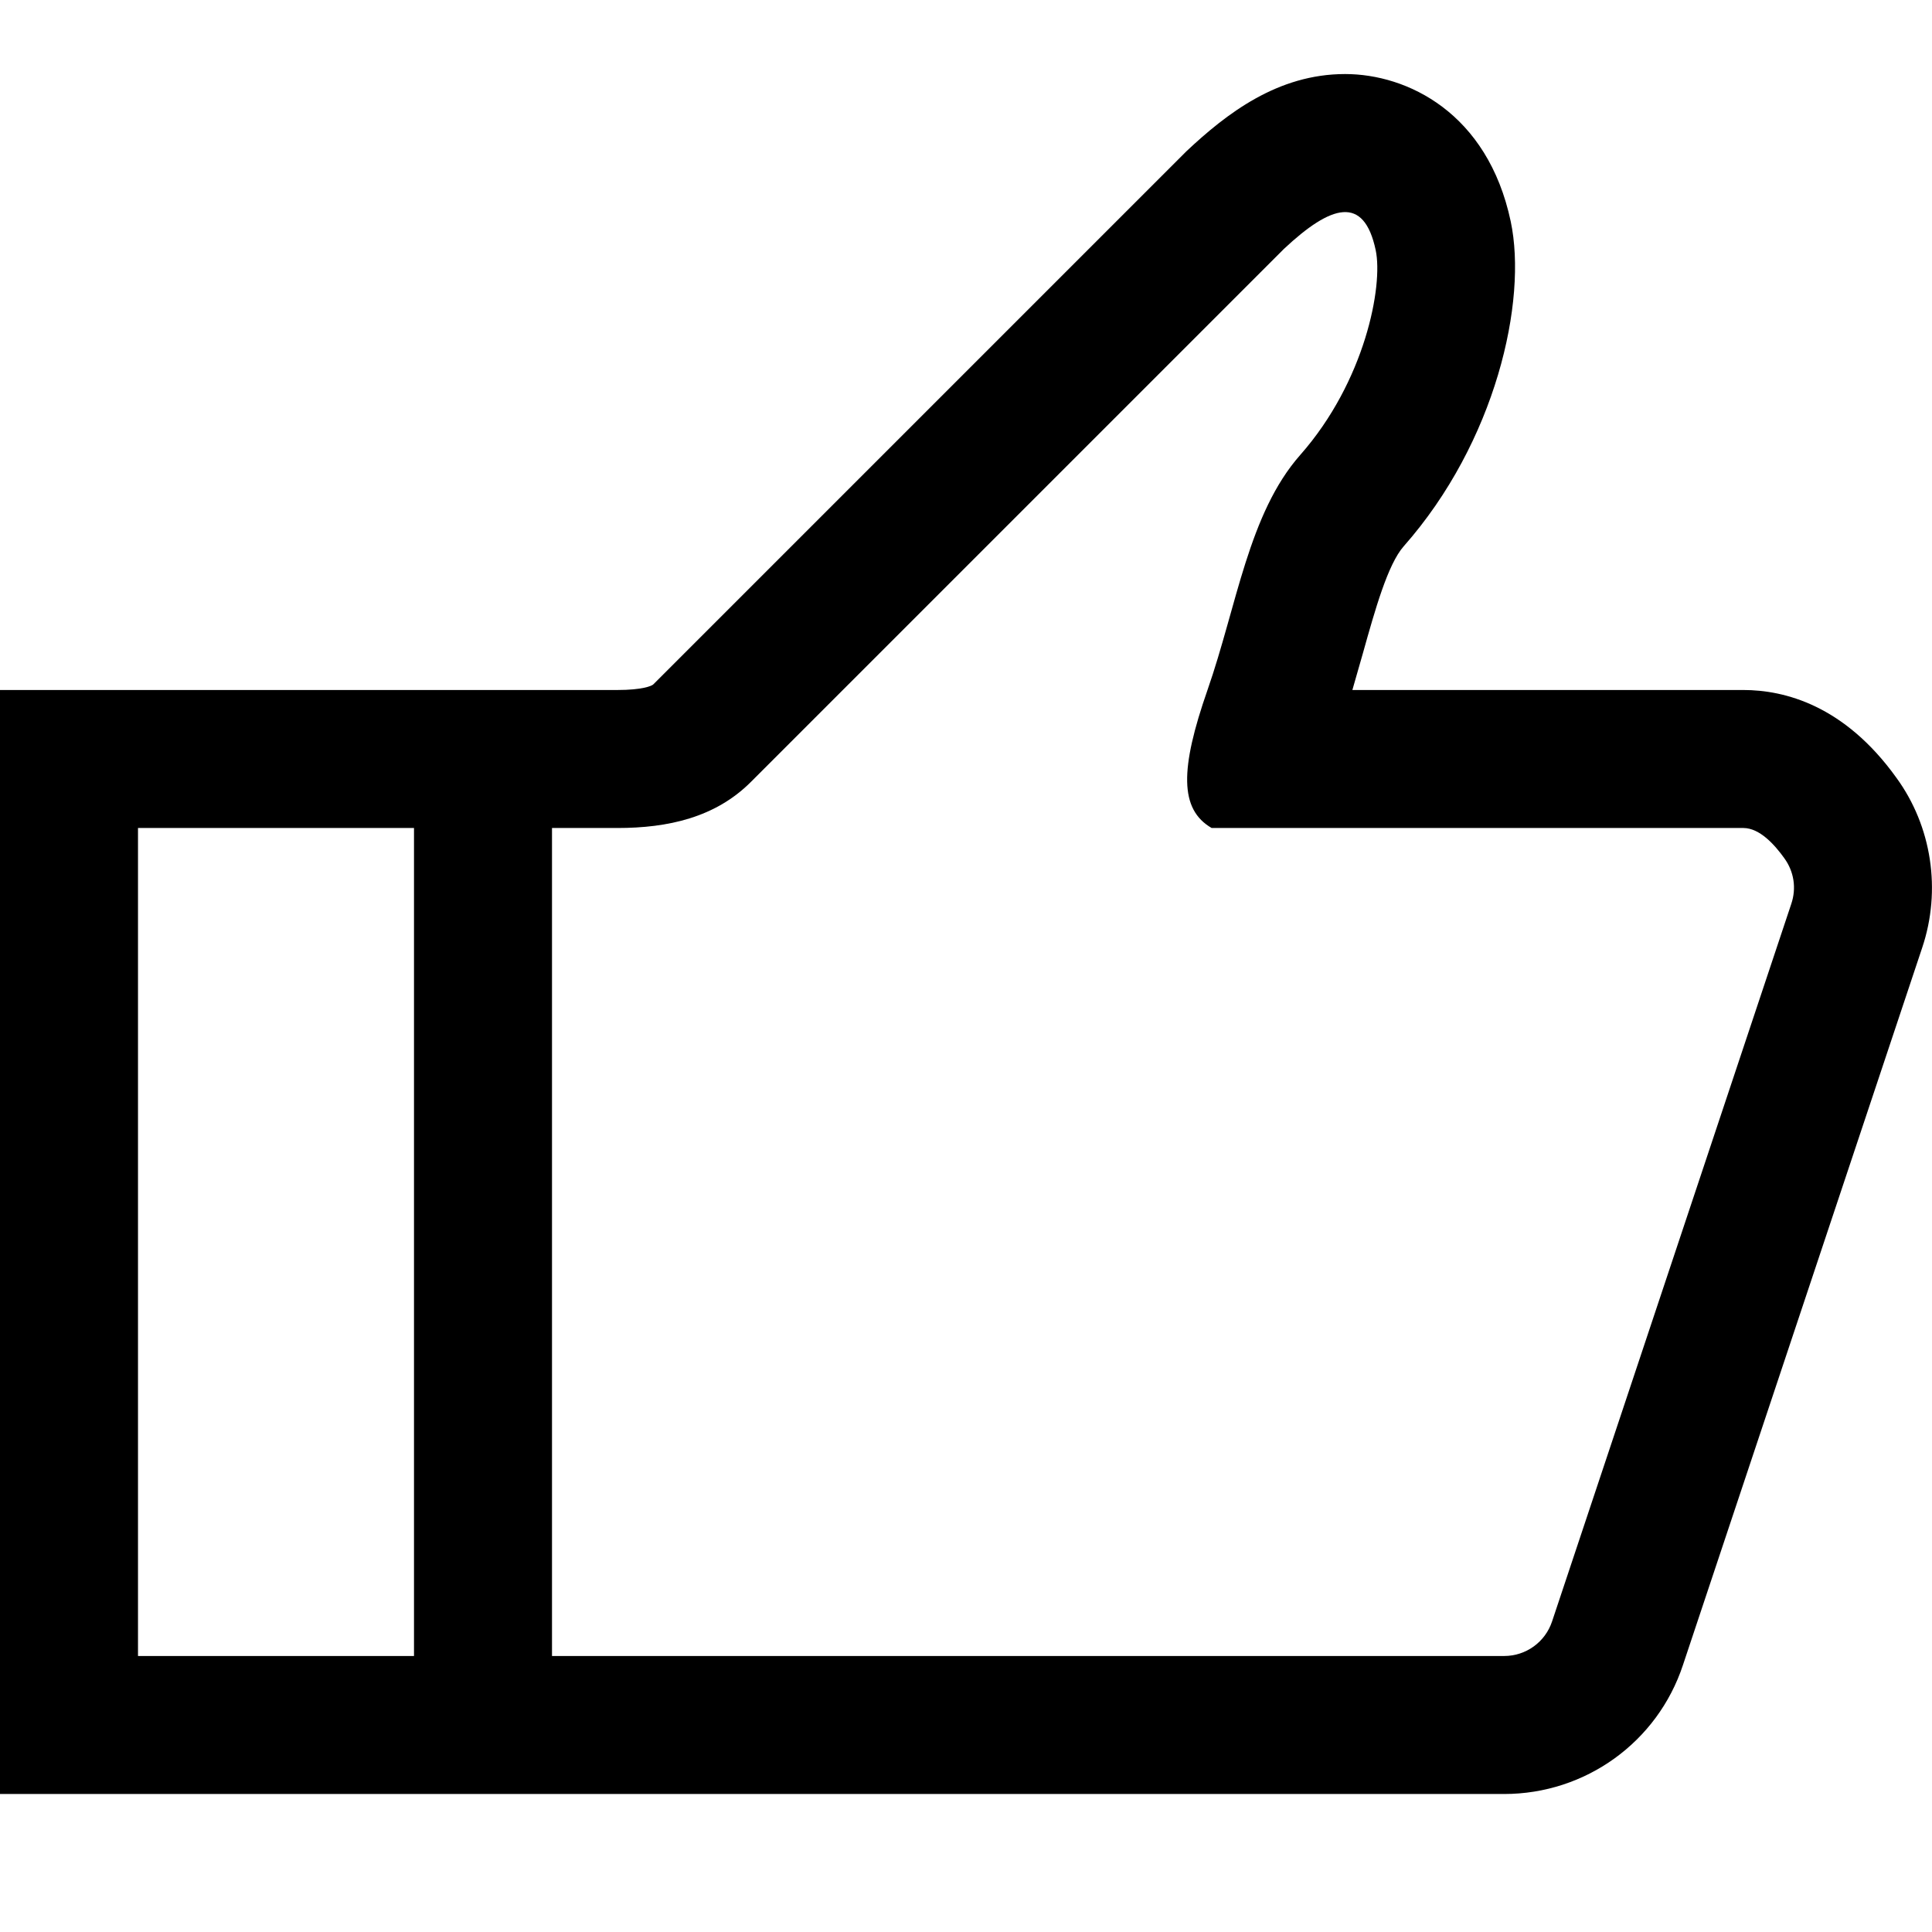
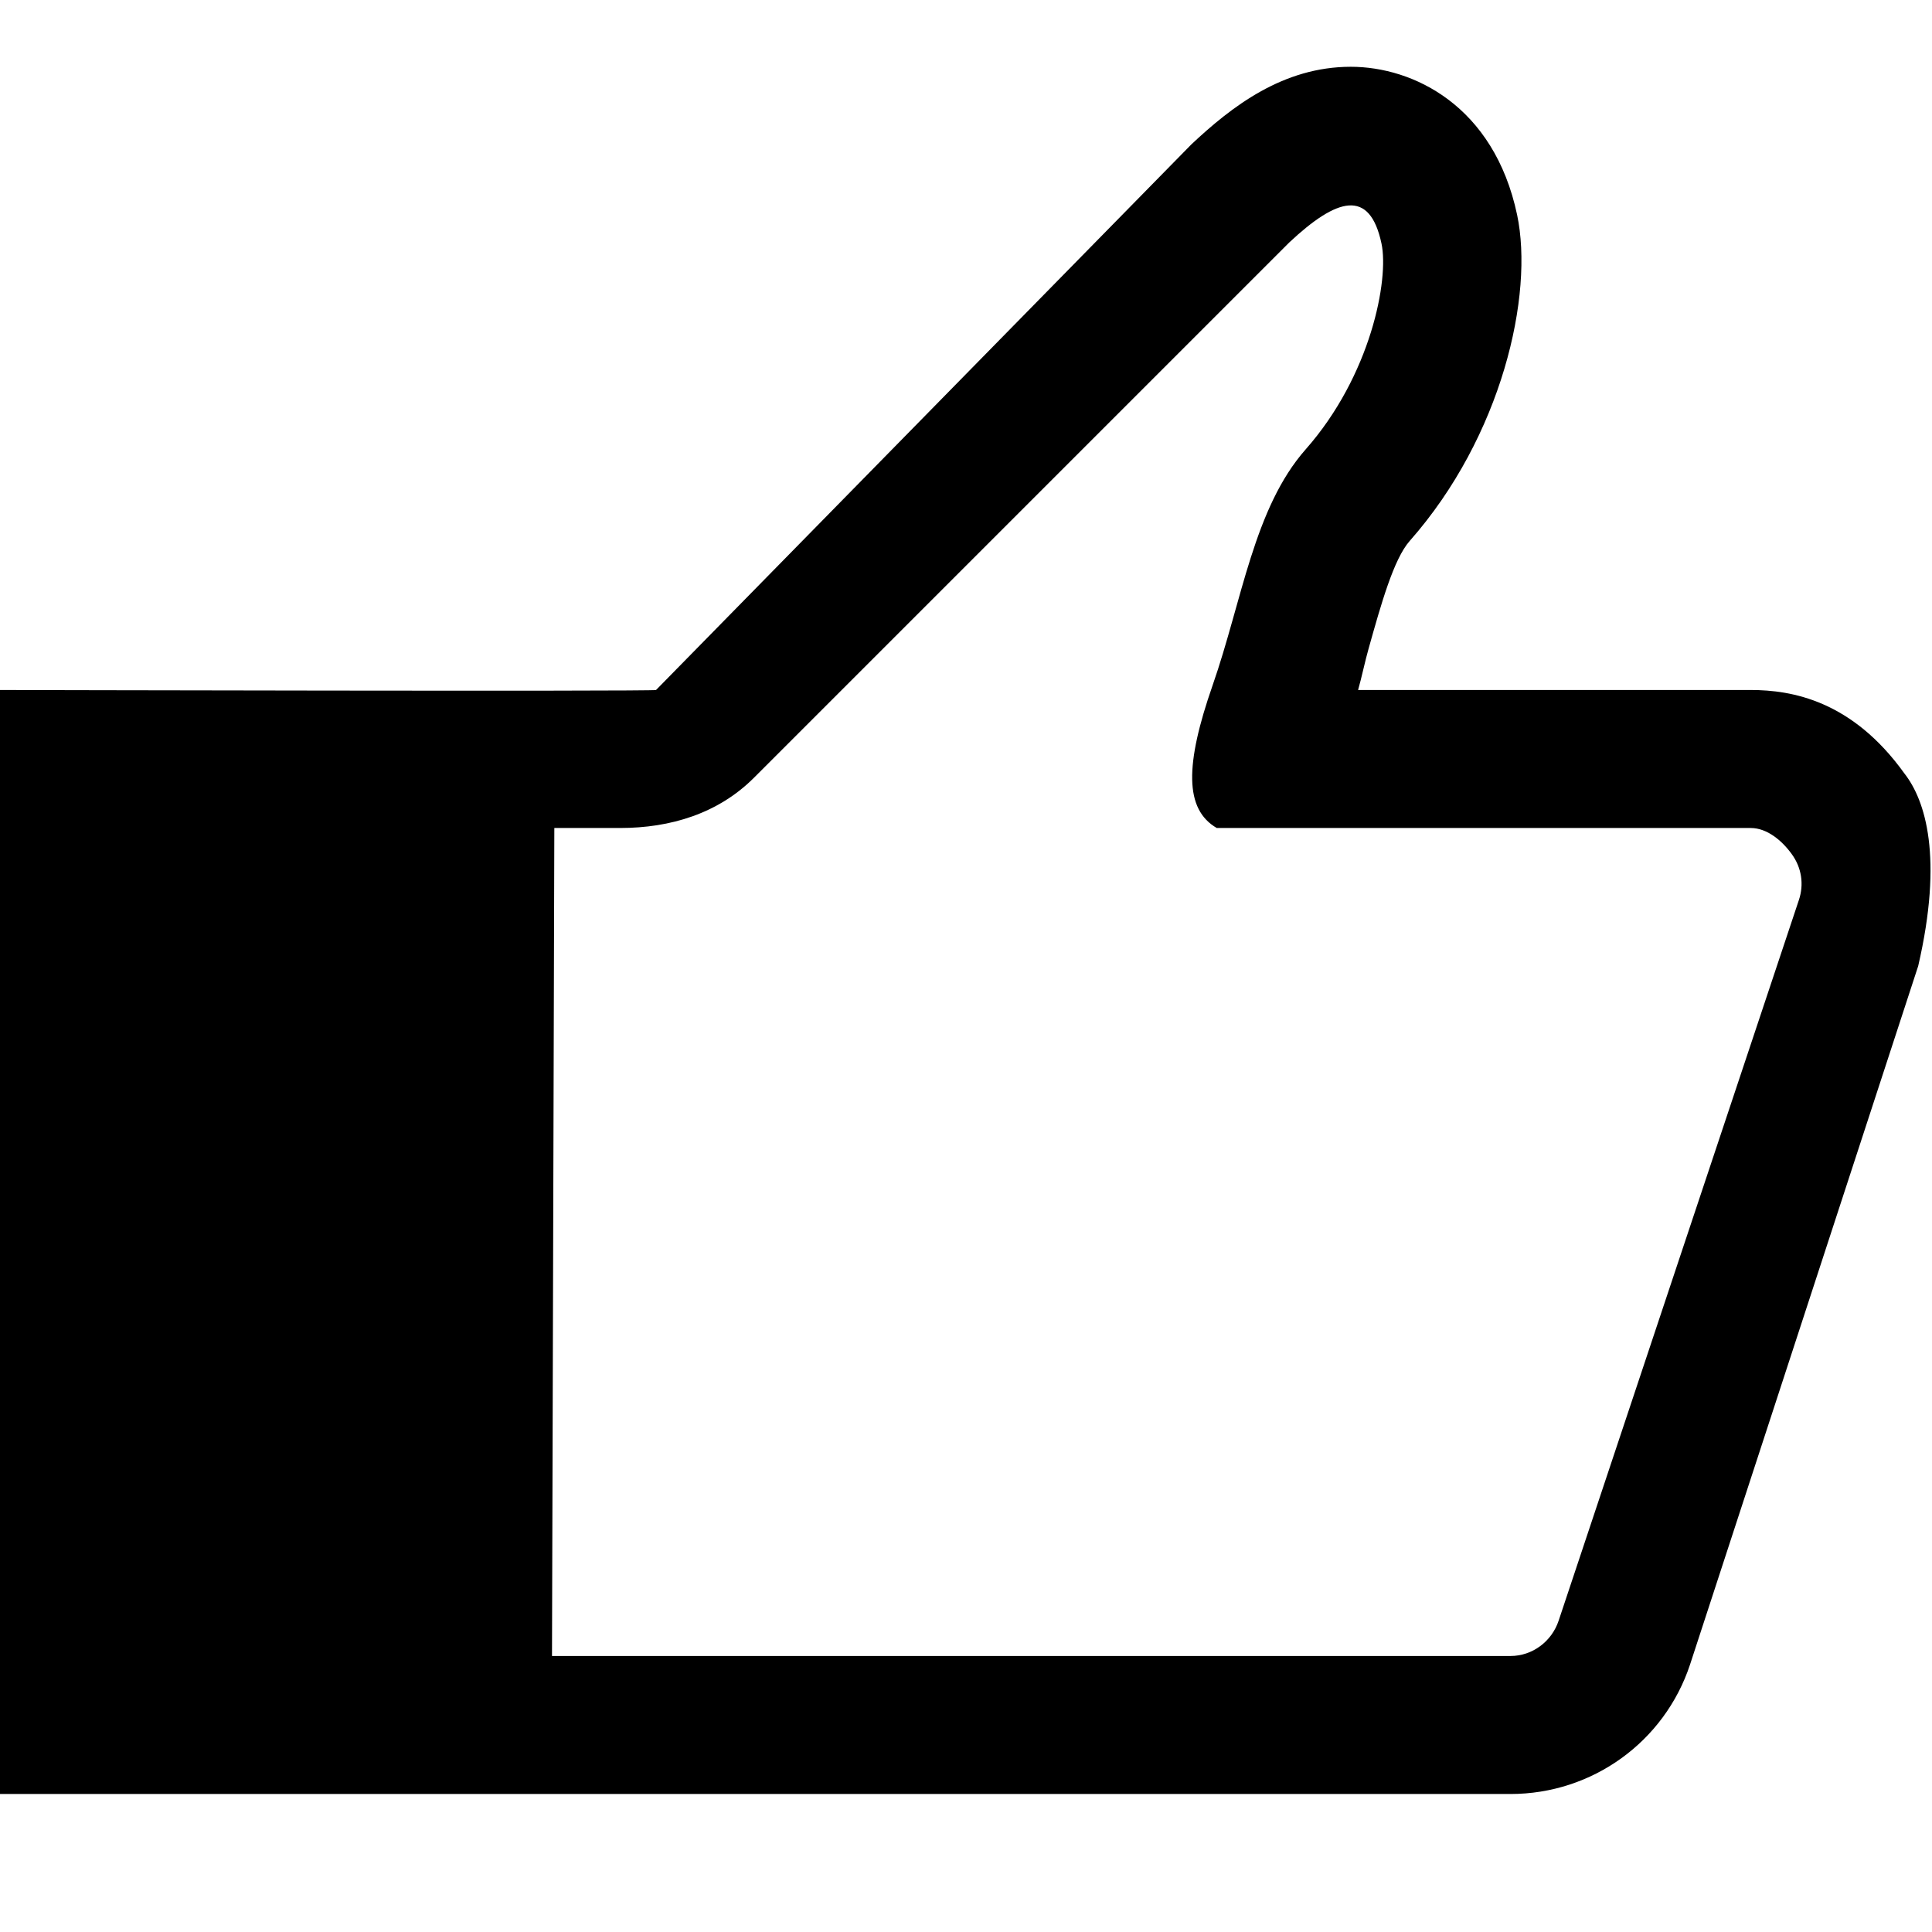
<svg xmlns="http://www.w3.org/2000/svg" viewBox="0 0 448 448" enable-background="new 0 0 448 448">
-   <path d="M439.75 180.359c-12.062-16.828-25.969-20.359-35.5-20.359h-90.656c.813-2.844 1.625-5.688 2.438-8.516 2.844-10.141 5.781-20.641 9.469-24.813 21.344-24.172 28.719-56.828 24.813-75.313-5.344-25.234-24.031-34.188-38.406-34.188-15.656 0-27.5 9.172-36.813 17.922l-123.611 123.611c-.359.359-2.563 1.297-8.313 1.297h-143.171v256h348.781c18.875 0 35.563-12.031 41.469-29.906l55.469-166.313c4.5-13.375 2.219-28.187-5.969-39.422zm-343.75 203.641h-64v-192h64v192zm319.375-174.422l-55.469 166.391c-1.594 4.813-6.063 8.031-11.125 8.031h-220.781v-192h15.172c11.688 0 22.672-2.406 30.938-10.672l123.609-123.609c10.986-10.283 18.56-12.543 21.281.281 1.758 8.281-2.441 30.434-17.5 47.5-11.98 13.578-14.672 34.926-21.5 54.5-6.402 18.355-6.494 27.67.961 32h123.289c3.813 0 7.281 3.906 9.5 7 2.25 3.094 2.844 6.953 1.625 10.578z" />
+   <path d="M441.609 179.363c-12.113-16.899-26.079-19.363-35.65-19.363h-91.039c.816-2.856 1.632-6.794 2.448-9.634 2.856-10.184 5.805-20.728 9.509-24.918 21.434-24.274 28.84-57.068 24.918-75.631-5.367-25.341-24.133-34.332-38.568-34.332-15.722 0-27.616 9.211-36.969 17.998l-124.134 126.517c-.36.361-152.124 0-152.124 0v256h350.255c18.955 0 35.713-12.082 41.644-30.032l52.901-161.968c5.835-25.224 1.694-38.4-3.191-44.637zm-24.478 29.343l-55.704 167.094c-1.601 4.833-6.089 8.2-11.172 8.2h-222.255l.541-192h15.236c11.737 0 22.768-3.363 31.069-11.664l124.131-124.131c11.032-10.326 18.638-12.596 21.371.282 1.765 8.316-2.451 30.563-17.574 47.701-12.031 13.635-14.734 35.074-21.591 54.73-6.429 18.433-6.521 28.734.965 33.082h123.81c3.829 0 7.312 2.976 9.54 6.083 2.26 3.107 2.857 6.982 1.633 10.623z" />
</svg>
